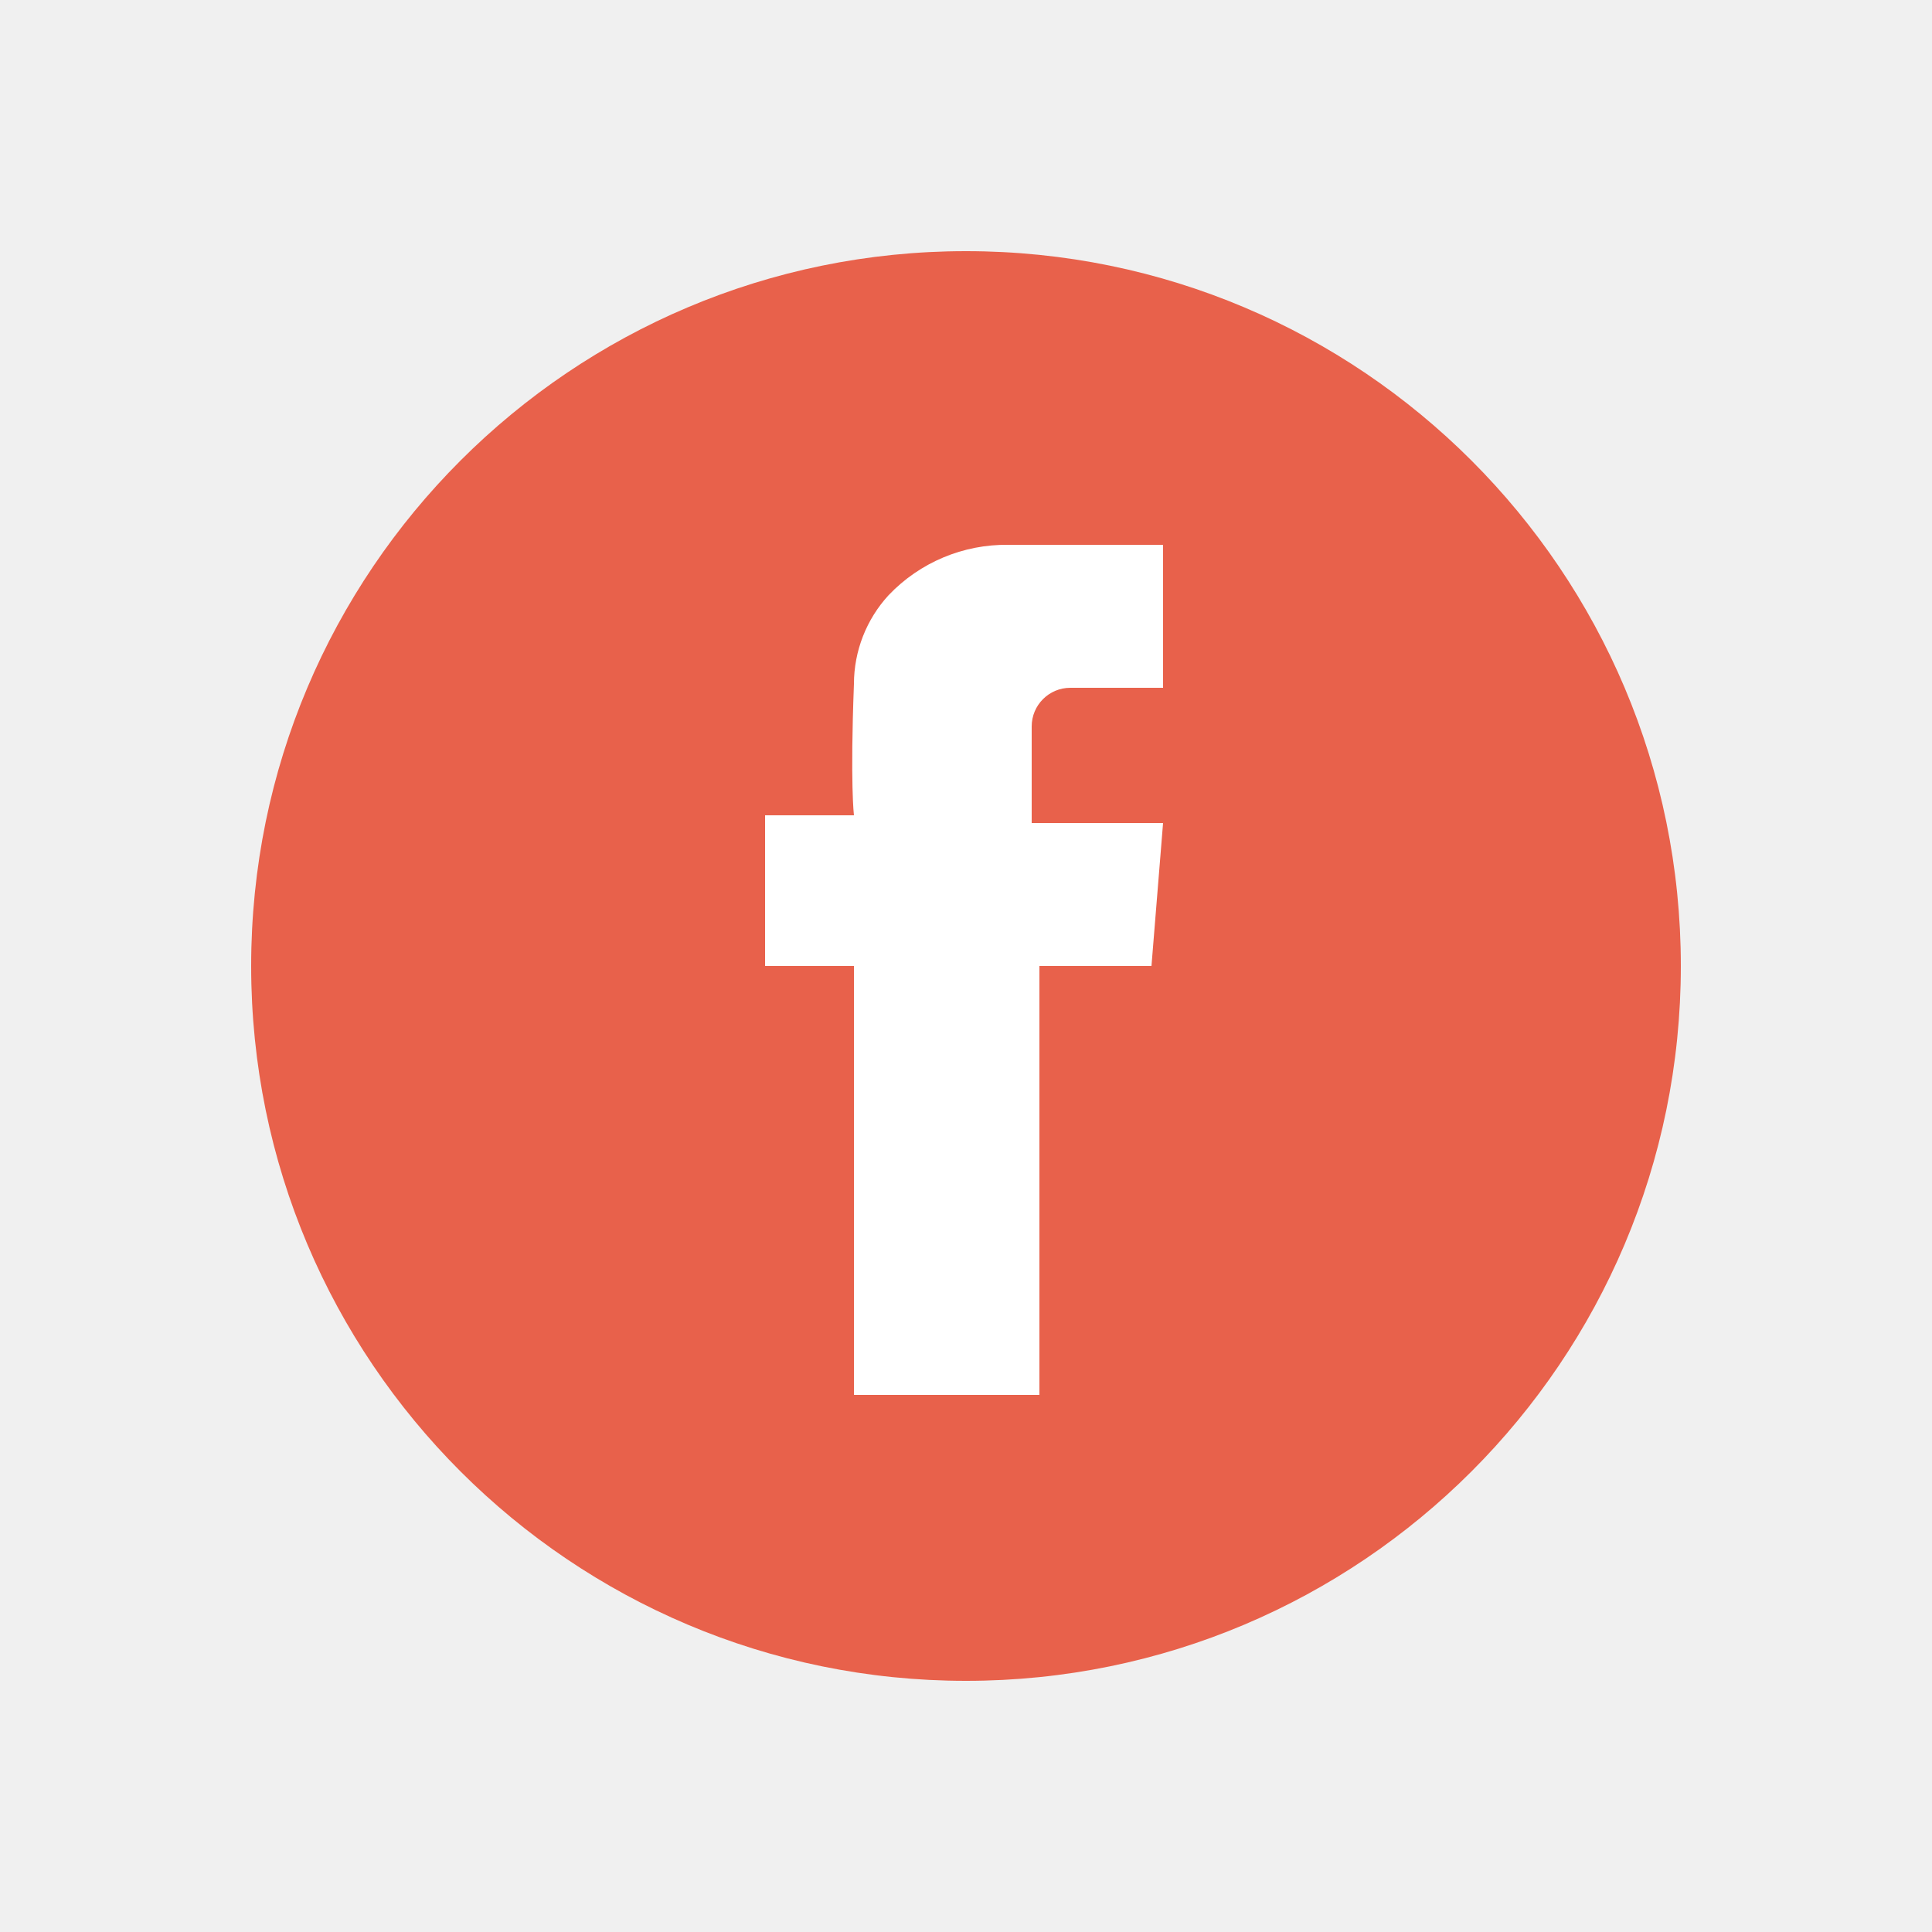
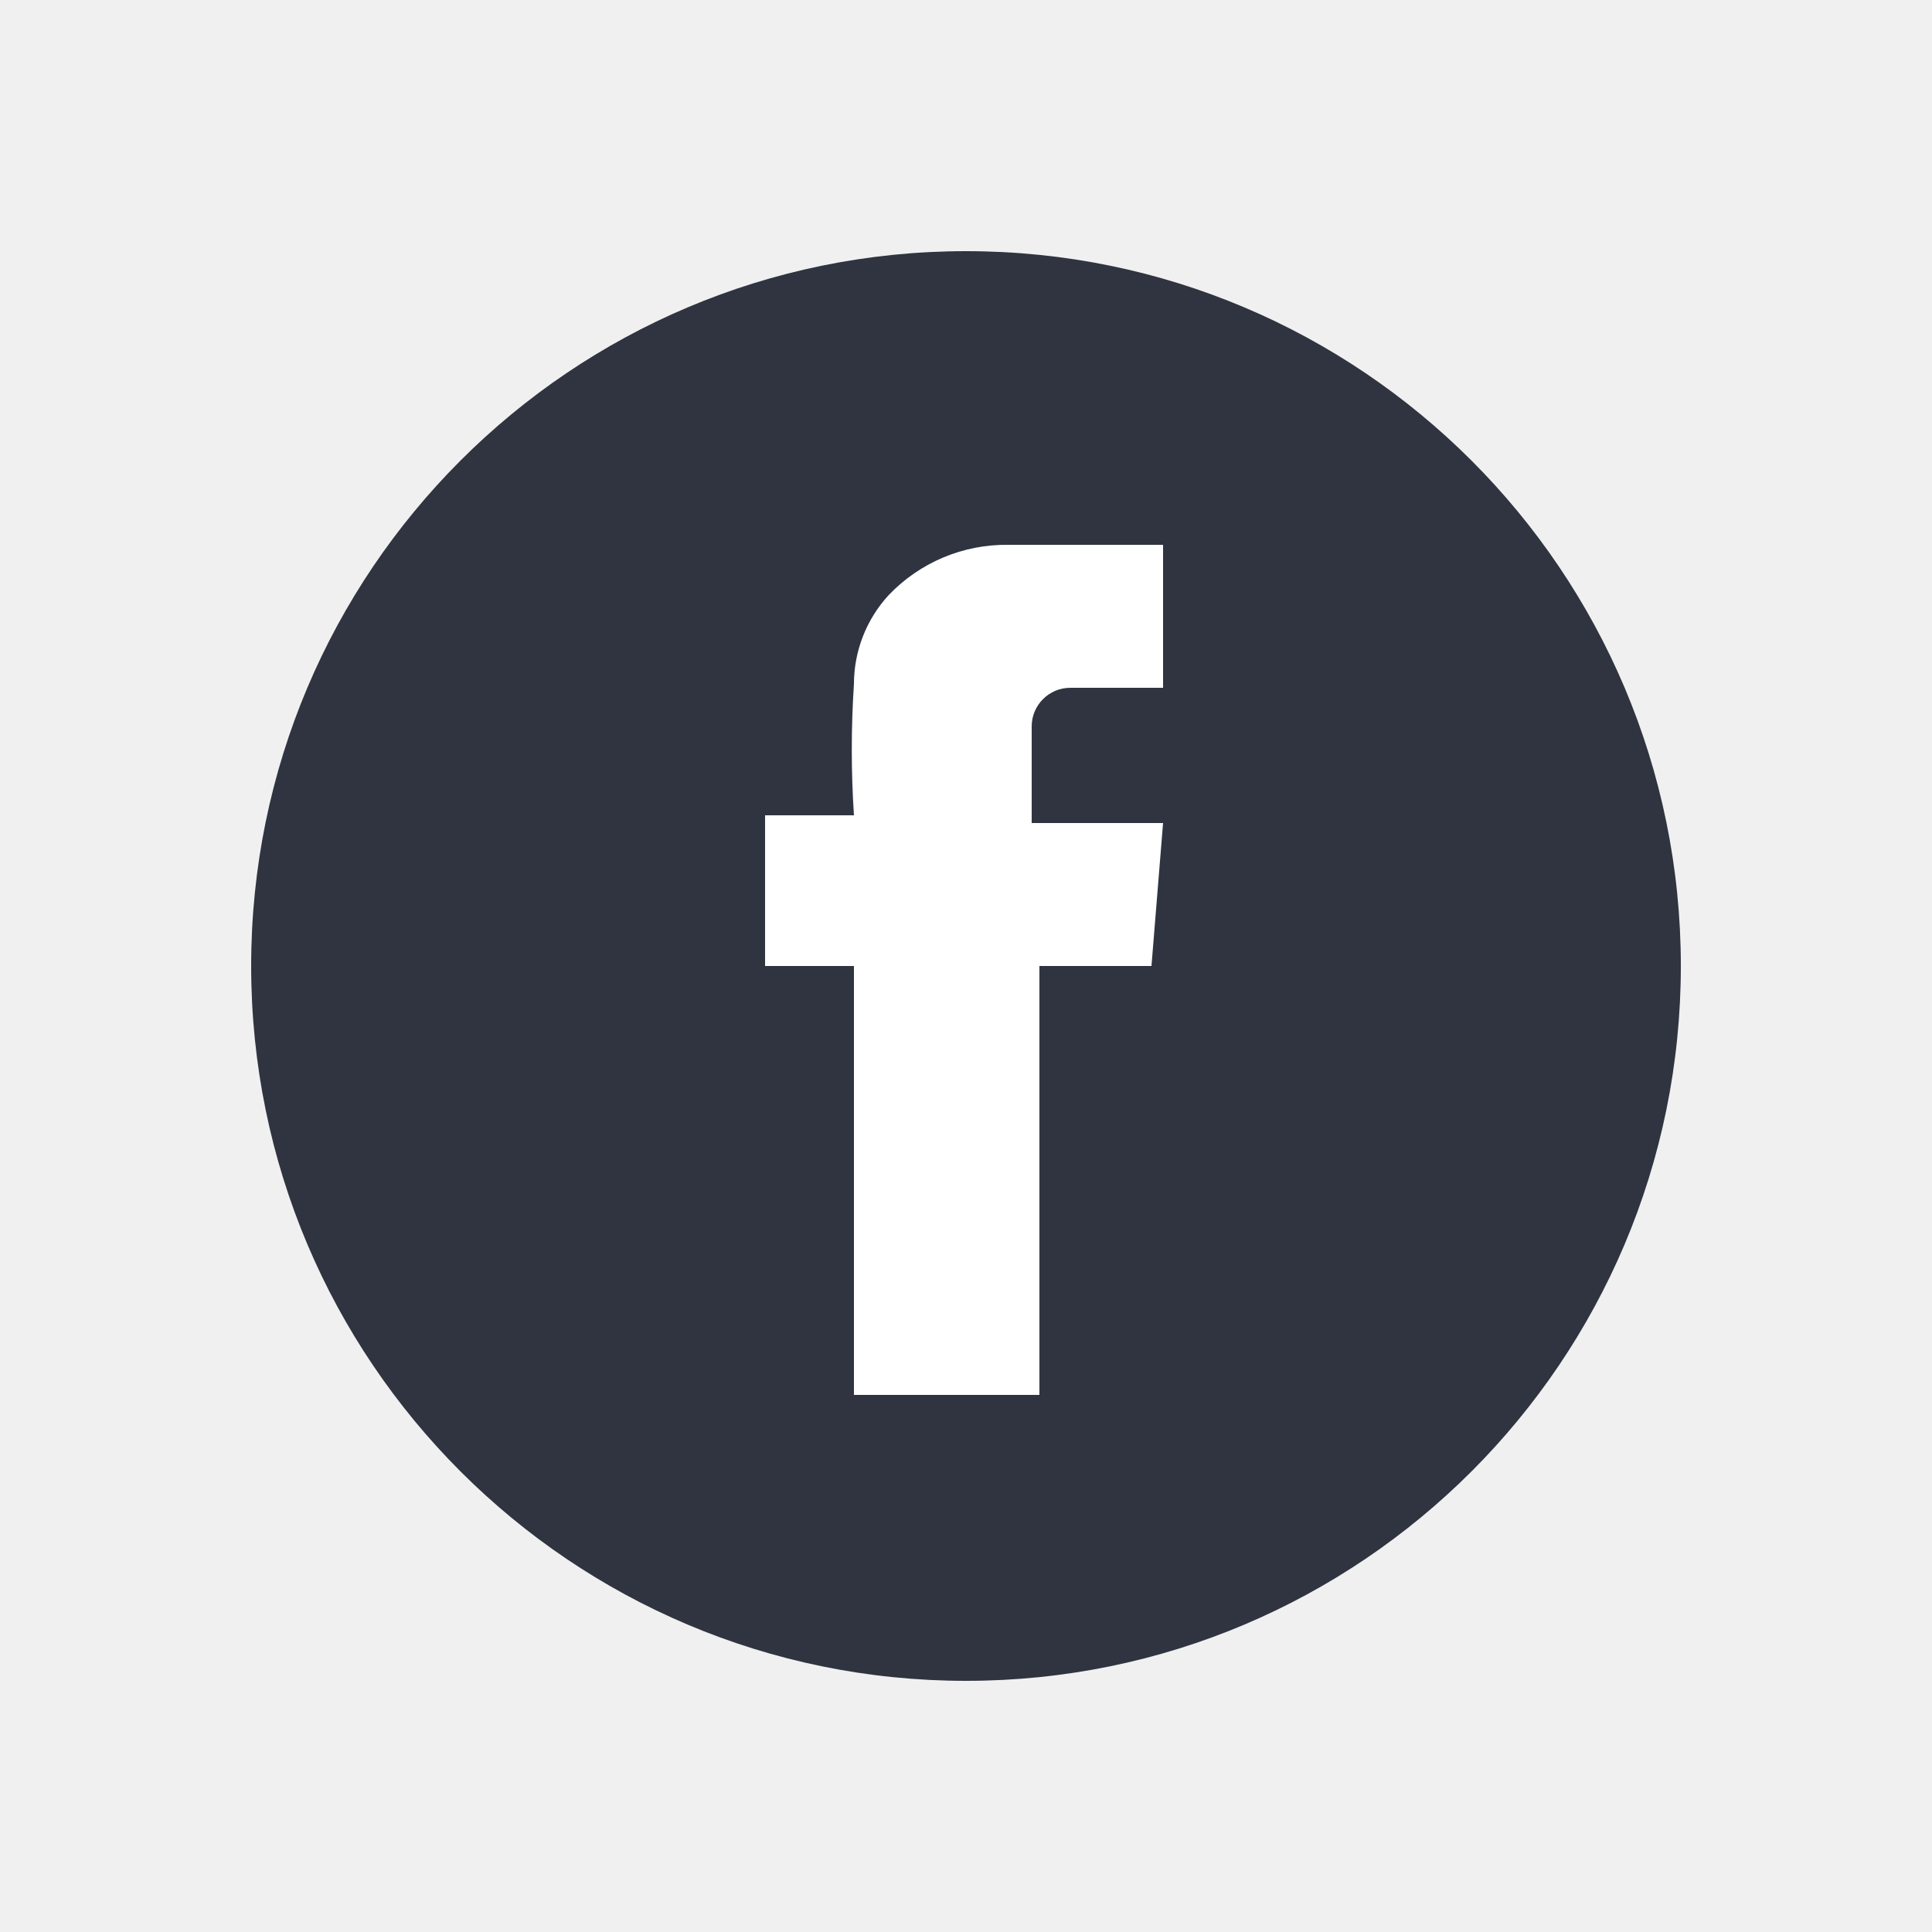
- <svg xmlns="http://www.w3.org/2000/svg" width="50" height="50" viewBox="0 0 50 50">
-   <circle cx="25" cy="25" r="18.5" fill="#e8614b" data-name="Layer 3" />
-   <path fill="#fff" d="M22.1 36.1h4.8V25h2.9l.3-3.7h-3.4v-2.5a1 1 0 0 1 1-1h2.4v-3.7h-4a4.2 4.2 0 0 0-3.1 1.3 3.4 3.4 0 0 0-.9 2.3c-.1 2.6 0 3.4 0 3.4h-2.3V25h2.3z" data-name="Layer 2" />
+ <svg xmlns="http://www.w3.org/2000/svg" width="67.2" height="67.2" data-name="Layer 1" viewBox="0 0 50 50">
+   <circle cx="25" cy="25" r="18.5" fill="#2f3440" />
+   <path fill="#fff" d="M22.1 36.1h4.8V25h2.9l.3-3.7h-3.4v-2.5a1 1 0 0 1 1-1h2.4v-3.7h-4a4.2 4.2 0 0 0-3.1 1.3 3.4 3.4 0 0 0-.9 2.3 25.9 25.9 0 0 0 0 3.4h-2.3V25h2.3z" />
</svg>
